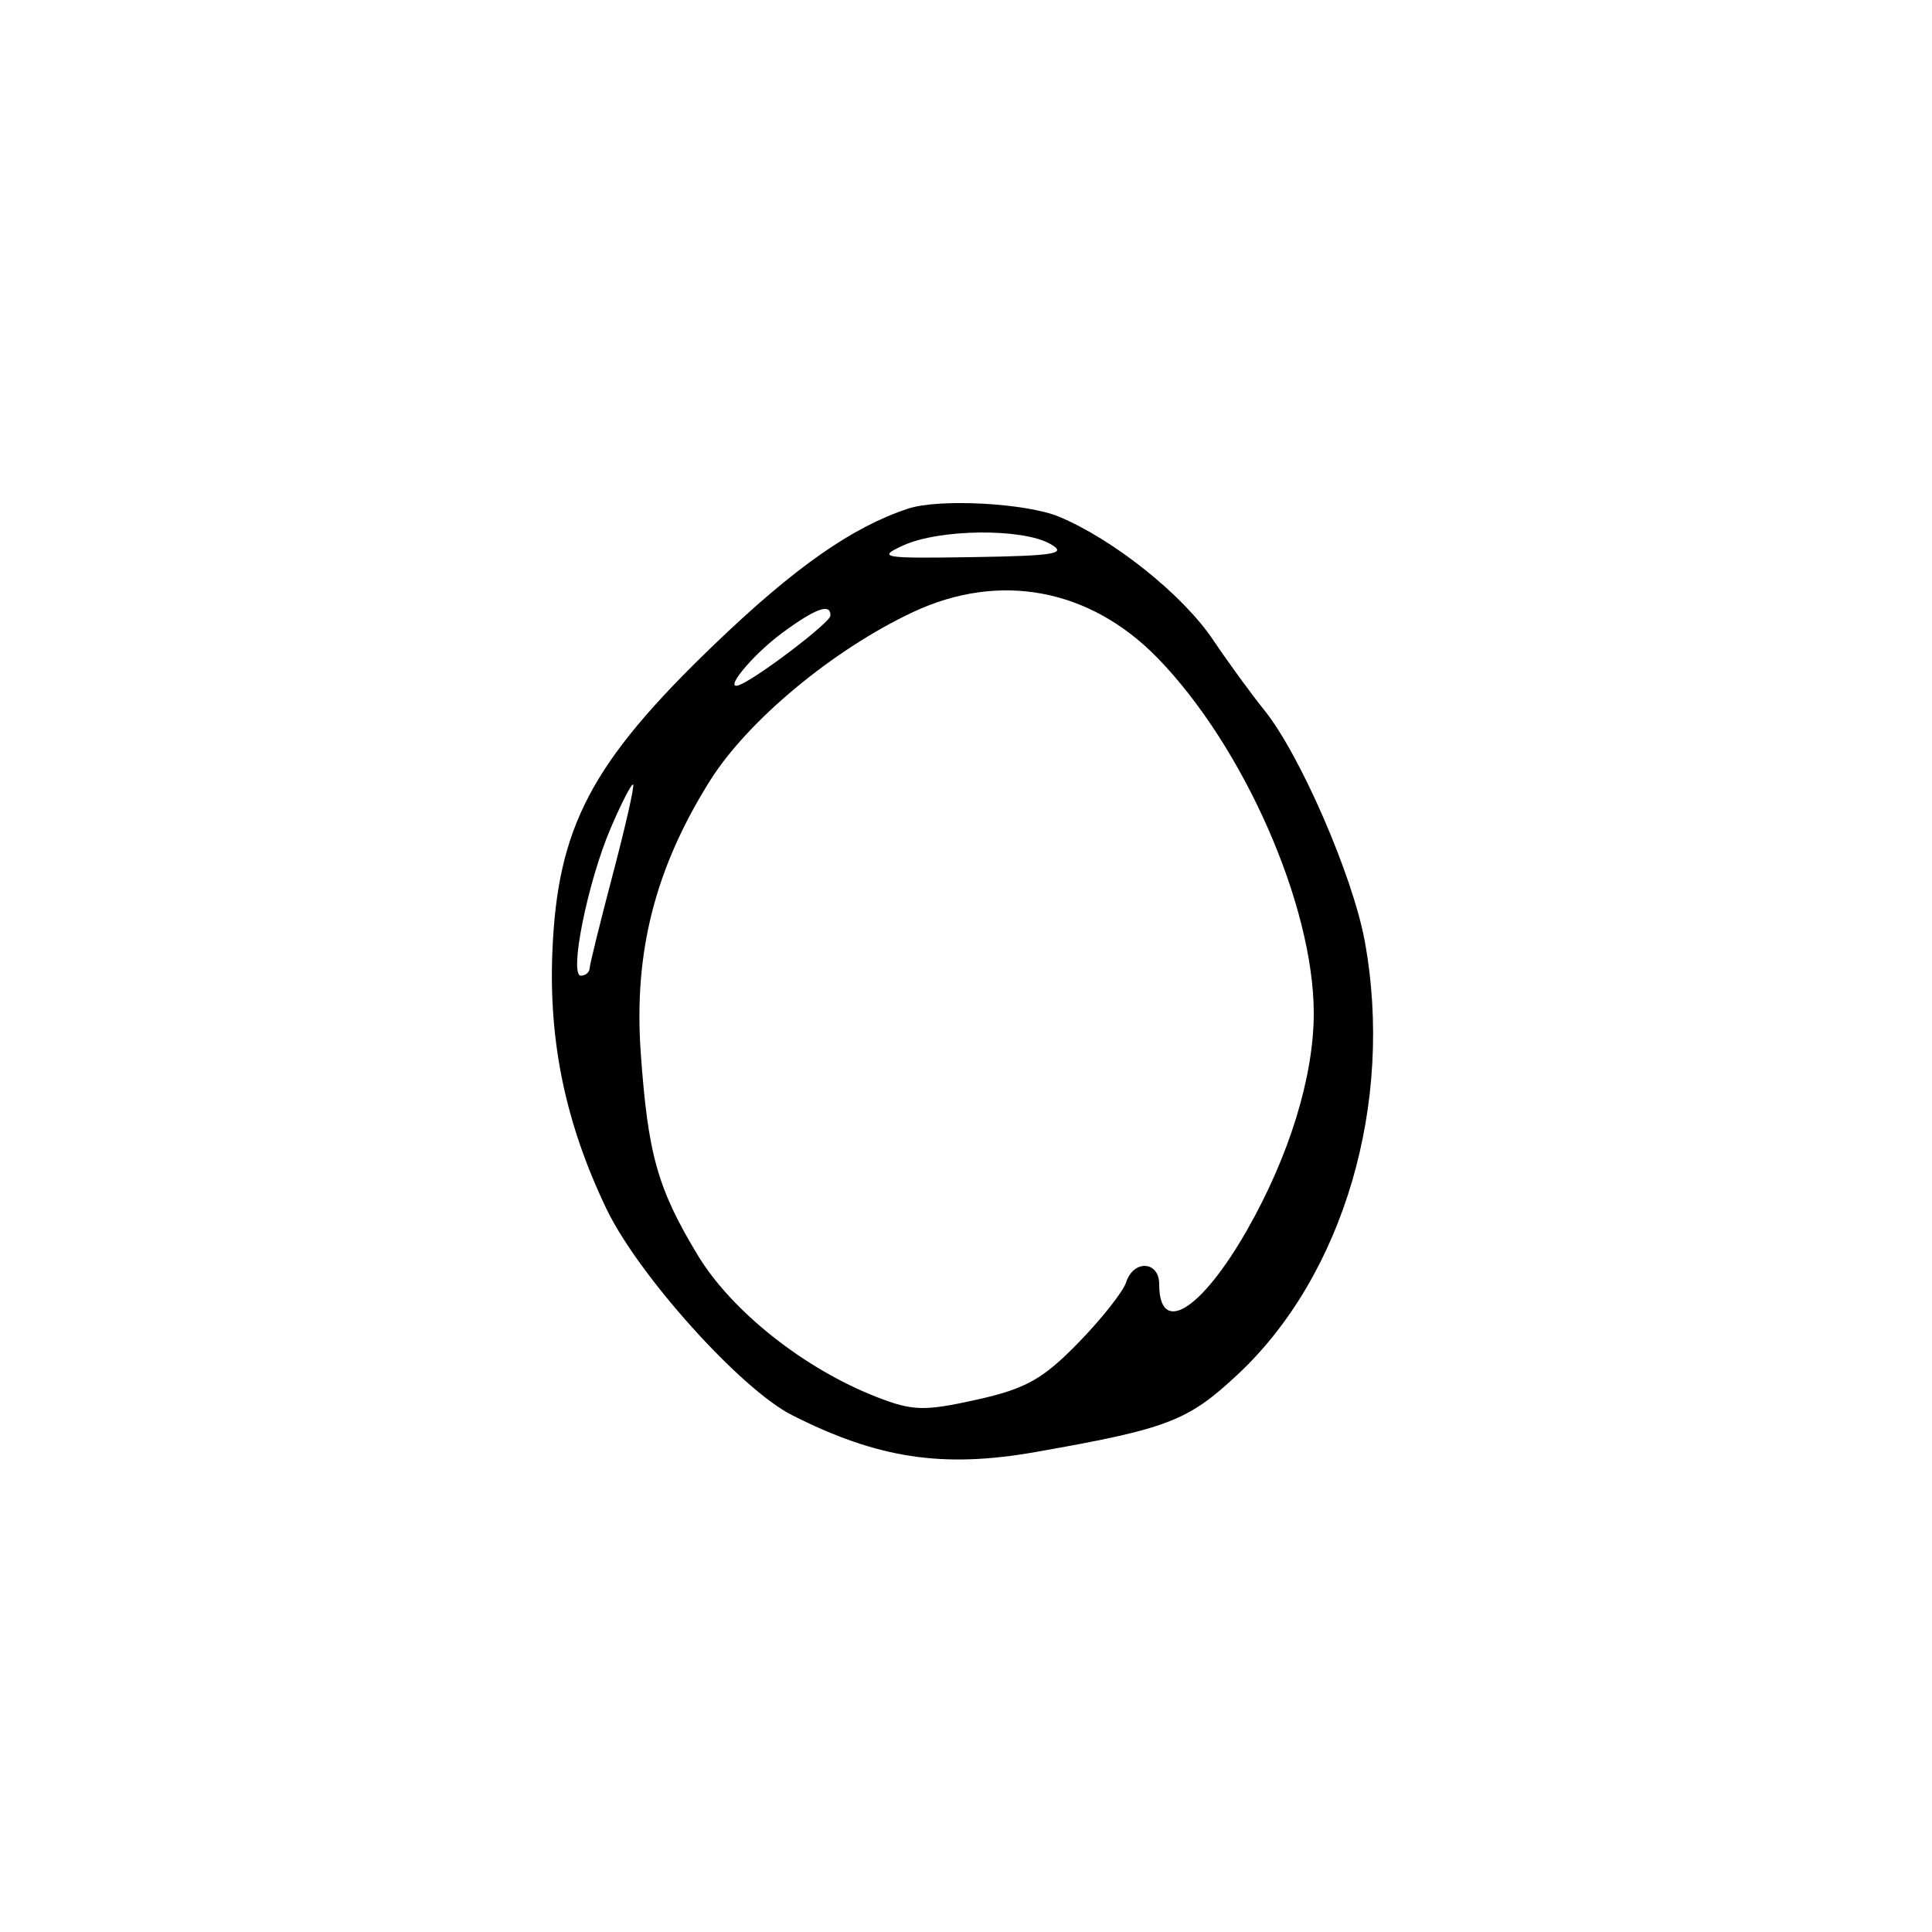
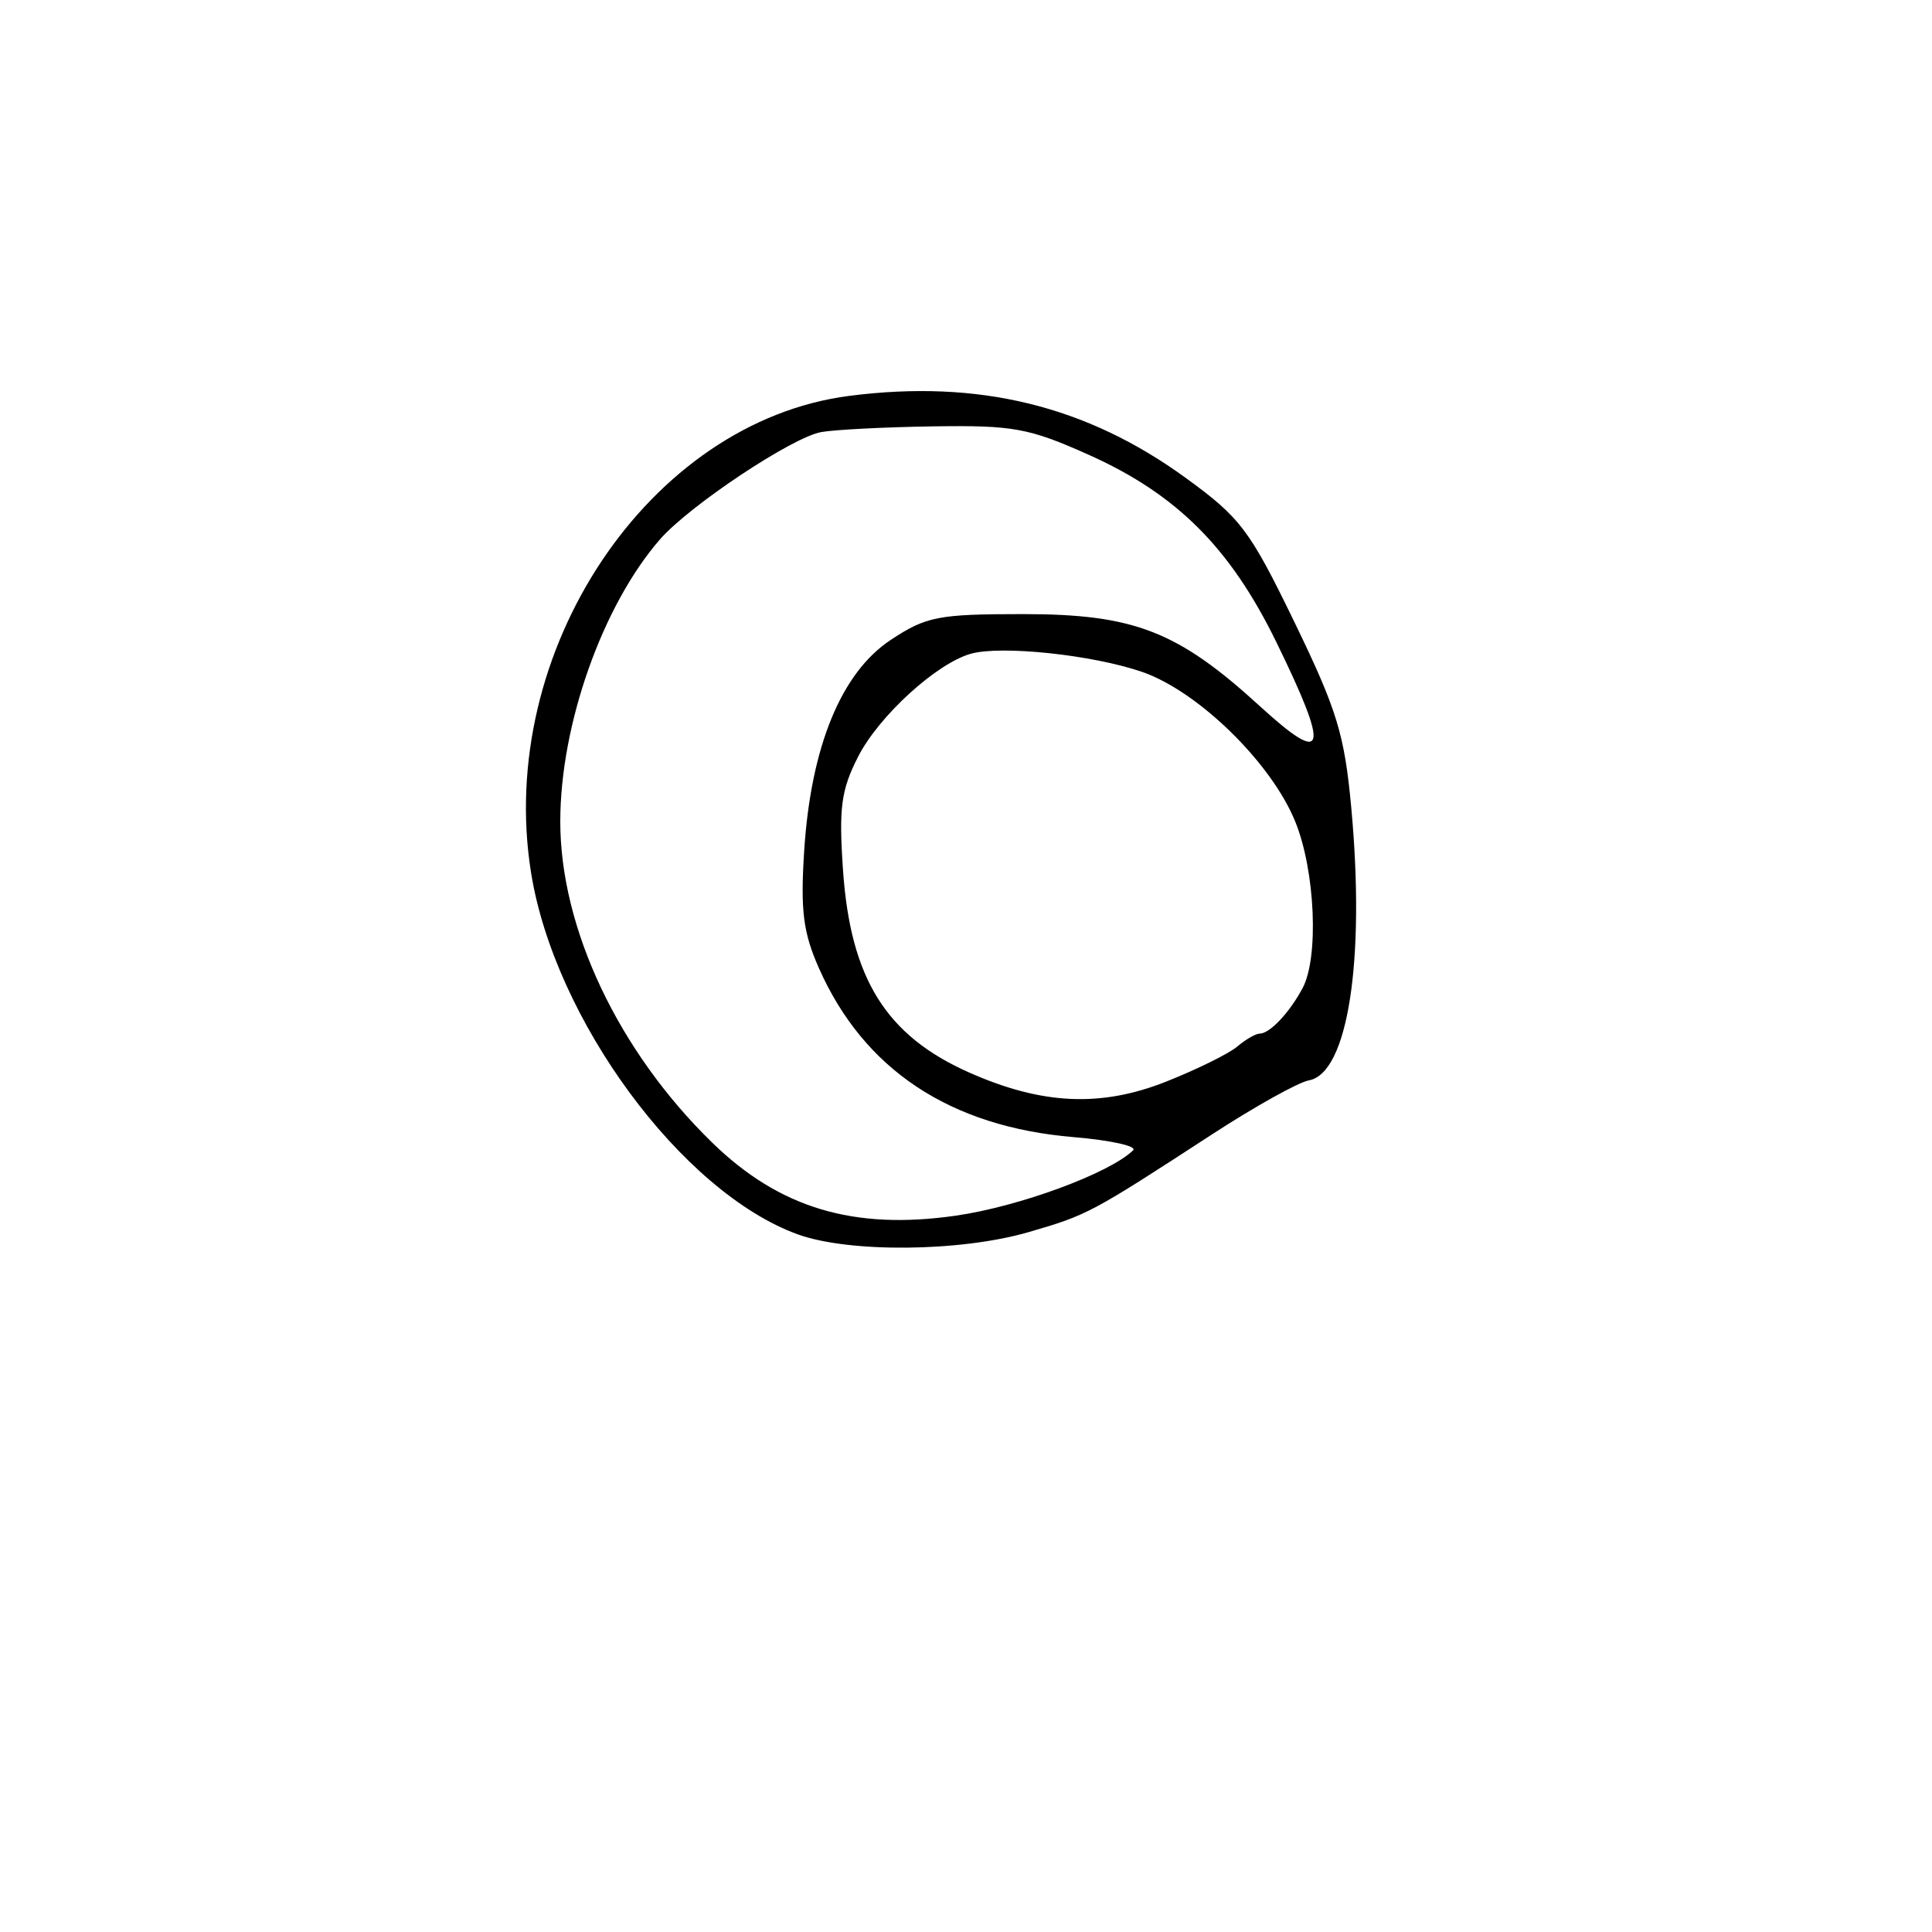
<svg xmlns="http://www.w3.org/2000/svg" width="200" height="200" viewBox="0 0 200 200" version="1.1">
-   <path d="M 94 52.654 C 88.206 54.572, 82.281 58.721, 74.021 66.645 C 61.207 78.939, 57.694 85.601, 57.179 98.587 C 56.807 107.958, 58.576 116.353, 62.769 125.120 C 66.054 131.989, 76.672 143.800, 81.979 146.489 C 90.849 150.984, 97.568 152.006, 107.166 150.319 C 120.908 147.903, 122.963 147.115, 128.136 142.276 C 139.107 132.014, 144.339 114.167, 141.281 97.441 C 140.041 90.661, 134.566 78.072, 130.870 73.500 C 129.536 71.850, 127.149 68.574, 125.565 66.220 C 122.431 61.560, 115.293 55.856, 109.640 53.494 C 106.241 52.074, 97.218 51.589, 94 52.654 M 93.500 56.463 C 90.744 57.724, 91.330 57.823, 100.693 57.673 C 109.299 57.535, 110.545 57.320, 108.693 56.290 C 105.762 54.661, 97.226 54.758, 93.500 56.463 M 94.500 63.369 C 86.249 67.246, 77.418 74.580, 73.510 80.801 C 67.829 89.844, 65.601 98.553, 66.324 108.887 C 67.067 119.495, 68.059 123.030, 72.232 129.938 C 75.731 135.731, 83.249 141.693, 90.732 144.609 C 94.479 146.069, 95.665 146.102, 101.086 144.899 C 106.164 143.773, 107.960 142.770, 111.611 139.021 C 114.033 136.534, 116.266 133.713, 116.574 132.750 C 117.335 130.375, 120 130.524, 120 132.941 C 120 138.332, 124.311 135.695, 129.056 127.402 C 133.452 119.719, 136 111.459, 136 104.892 C 136 93.742, 128.755 77.273, 119.815 68.099 C 112.808 60.910, 103.453 59.162, 94.500 63.369 M 80.973 65.520 C 77.797 67.863, 74.675 71.713, 76.632 70.873 C 78.622 70.019, 85.927 64.442, 85.962 63.750 C 86.031 62.397, 84.443 62.960, 80.973 65.520 M 63.222 85.720 C 60.840 91.272, 58.876 101, 60.137 101 C 60.611 101, 61.016 100.662, 61.035 100.250 C 61.054 99.838, 62.137 95.450, 63.441 90.500 C 64.746 85.550, 65.692 81.374, 65.543 81.220 C 65.394 81.065, 64.350 83.090, 63.222 85.720" stroke="none" fill="black" fill-rule="evenodd" />
+   <path d="M 87.909 40.982 C 67.179 43.653, 51.313 67.419, 54.971 90.319 C 57.404 105.546, 70.571 123.416, 82.570 127.775 C 87.893 129.709, 99.428 129.599, 106.487 127.547 C 112.601 125.769, 112.913 125.603, 125.500 117.410 C 129.900 114.547, 134.400 112.039, 135.500 111.838 C 139.525 111.103, 141.340 99.472, 139.890 83.694 C 139.187 76.032, 138.423 73.529, 134.016 64.437 C 129.377 54.867, 128.429 53.607, 122.766 49.487 C 112.453 41.982, 101.286 39.258, 87.909 40.982 M 85 44.731 C 81.959 45.288, 71.330 52.368, 68.307 55.850 C 62.351 62.709, 58 75.034, 58 85.045 C 58 96.112, 64.015 108.823, 73.731 118.288 C 80.686 125.064, 88.362 127.365, 98.940 125.846 C 105.524 124.900, 114.853 121.461, 117.301 119.078 C 117.741 118.649, 114.968 118.036, 111.138 117.715 C 98.335 116.641, 89.419 110.722, 84.768 100.209 C 83.140 96.529, 82.854 94.243, 83.248 88.087 C 83.939 77.297, 87.083 69.635, 92.209 66.243 C 95.877 63.816, 97.114 63.574, 105.871 63.572 C 117.403 63.570, 121.906 65.320, 130.443 73.122 C 137.313 79.401, 137.697 77.865, 132.114 66.447 C 127.333 56.670, 121.775 51.132, 112.657 47.058 C 106.516 44.314, 104.873 44.014, 96.657 44.136 C 91.621 44.211, 86.375 44.479, 85 44.731 M 100.500 67.676 C 96.946 68.673, 90.980 74.119, 88.834 78.326 C 87.070 81.783, 86.825 83.618, 87.267 90.058 C 88.038 101.309, 91.728 107.223, 100.360 111.041 C 107.881 114.368, 113.957 114.646, 120.706 111.974 C 123.893 110.712, 127.210 109.076, 128.079 108.340 C 128.947 107.603, 129.992 107, 130.400 107 C 131.444 107, 133.476 104.847, 134.842 102.295 C 136.543 99.117, 136.152 90.152, 134.091 85.069 C 131.613 78.958, 124.016 71.536, 118.198 69.543 C 113.057 67.782, 103.659 66.790, 100.500 67.676" stroke="none" fill="black" fill-rule="evenodd" />
</svg>
